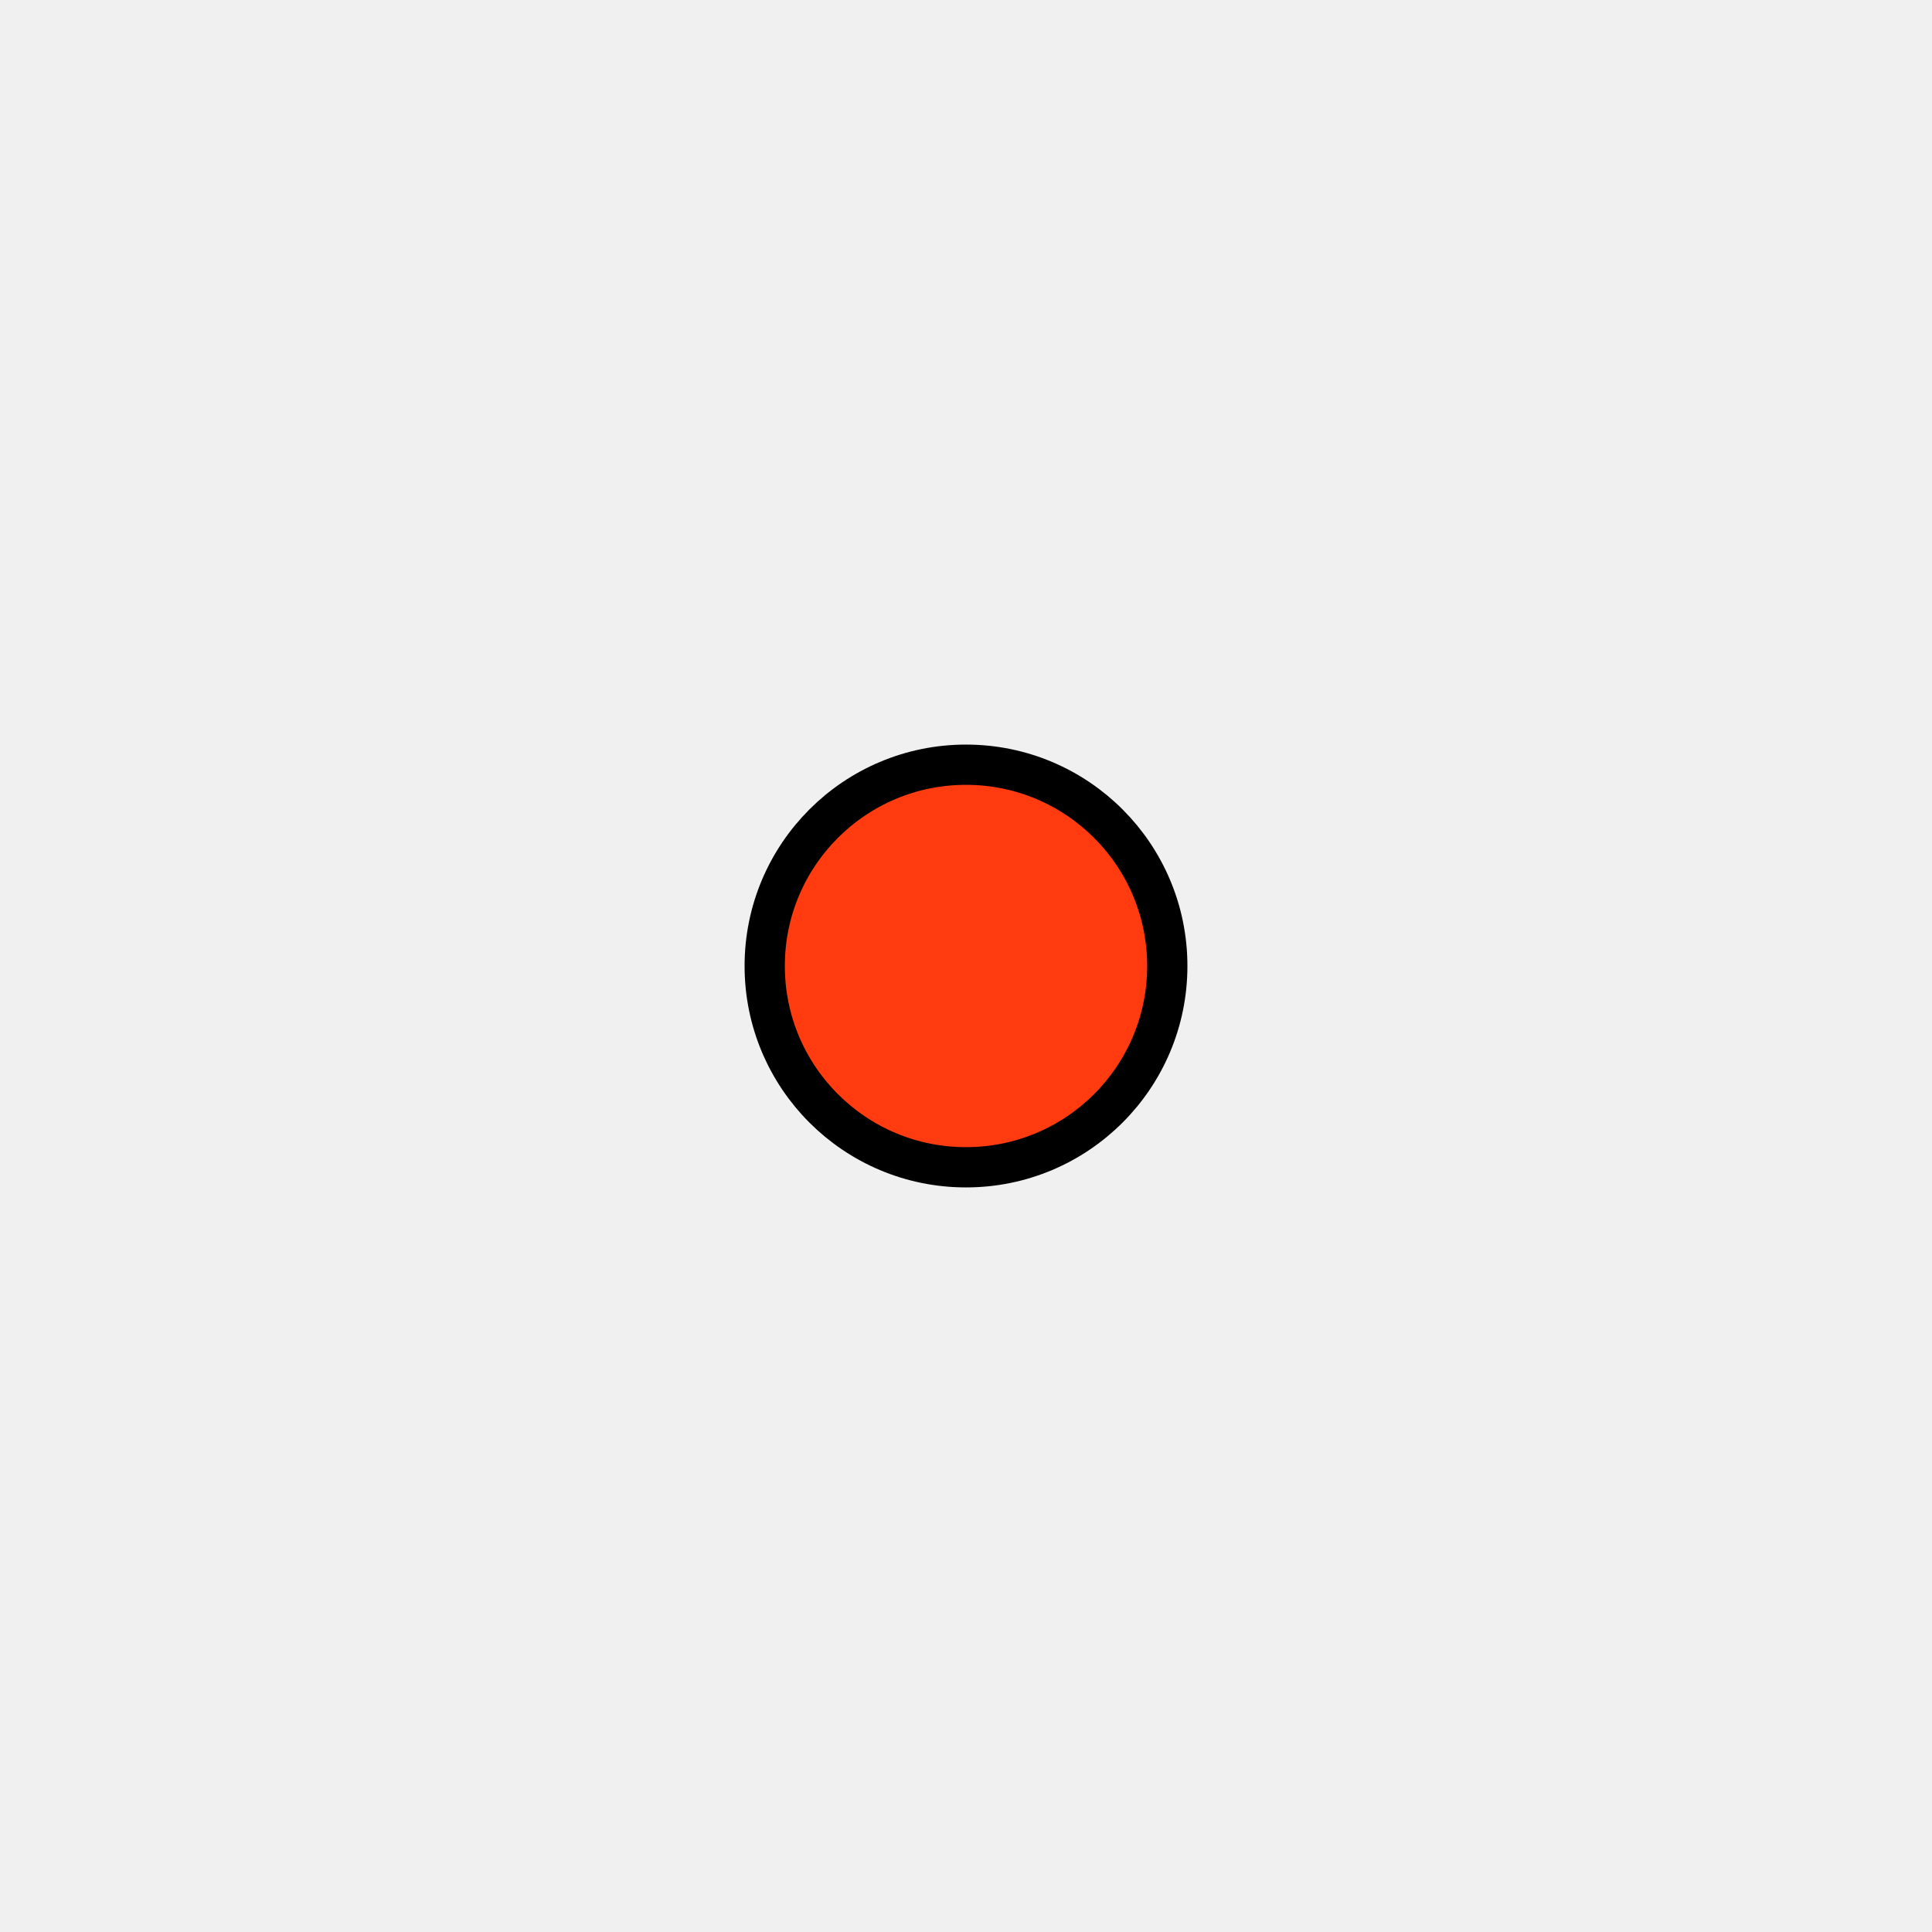
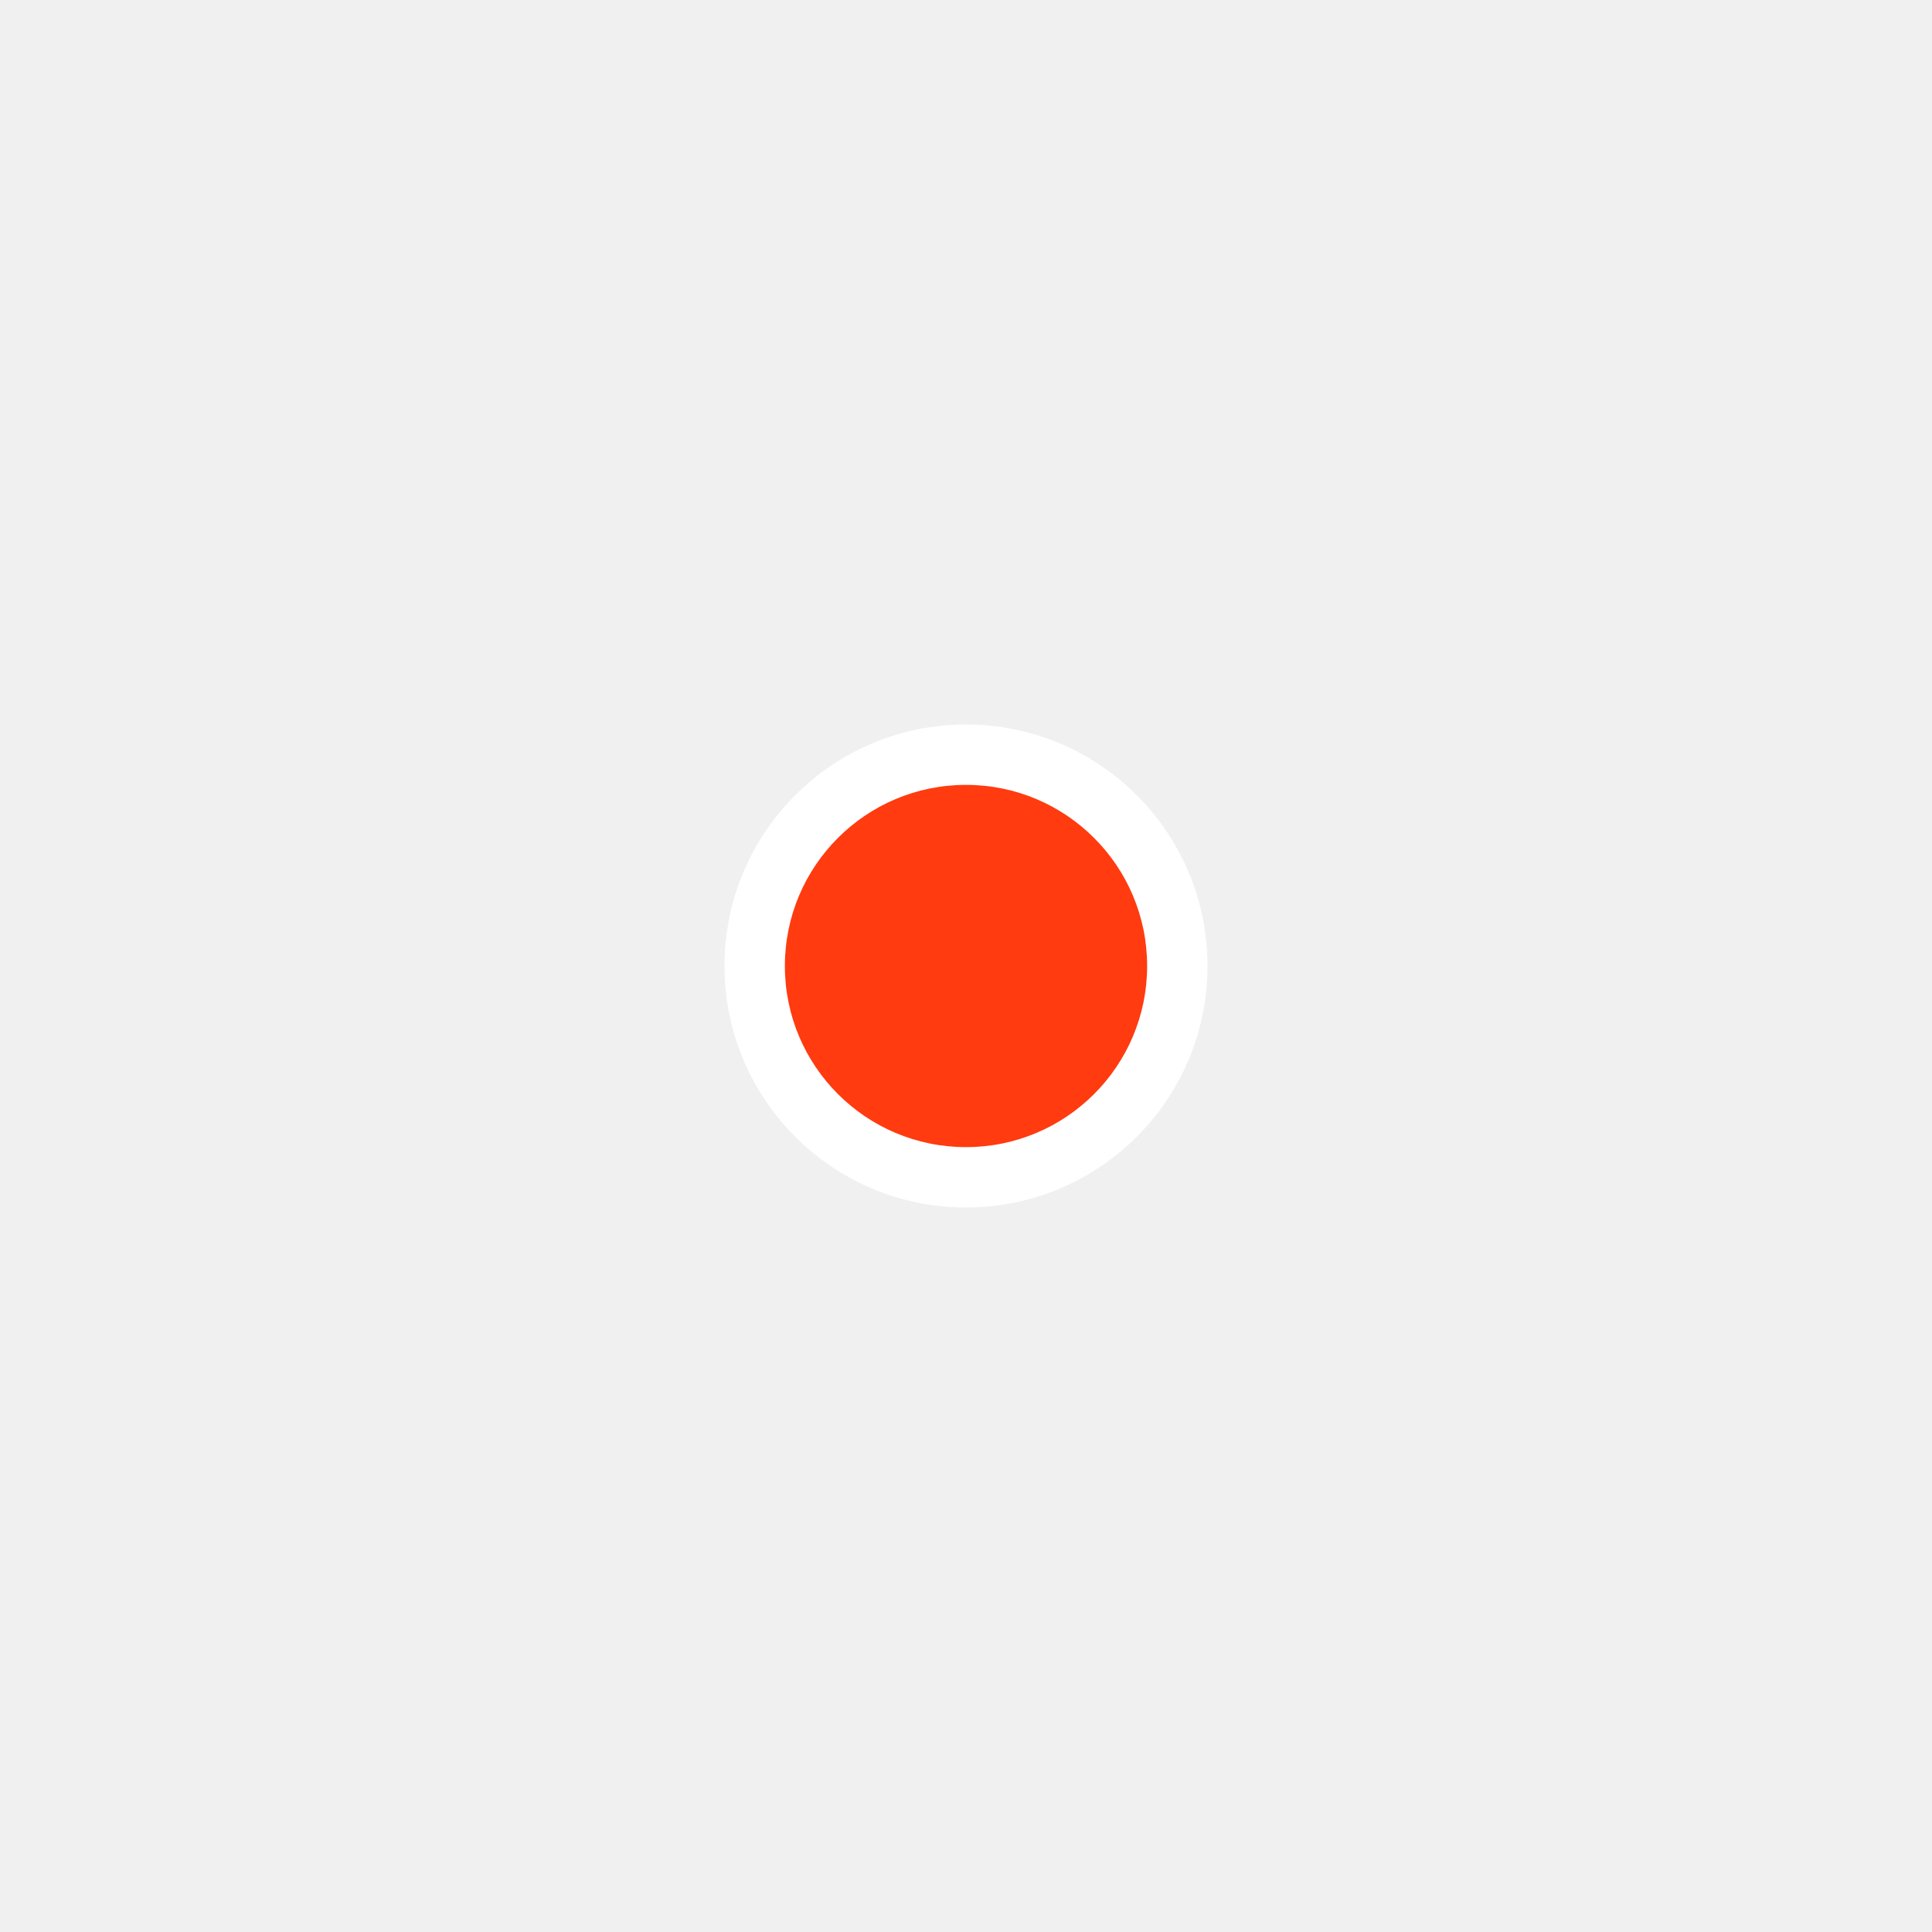
- <svg xmlns="http://www.w3.org/2000/svg" width="64px" height="64px" viewBox="0 0 64 64" version="1.1">
-   <g id="surface1">
-     <path style="fill-rule:nonzero;fill:rgb(100%,23.137%,5.882%);fill-opacity:1;stroke-width:1;stroke-linecap:butt;stroke-linejoin:miter;stroke:rgb(0%,0%,0%);stroke-opacity:1;stroke-miterlimit:4;" d="M 29.001 24 C 29.001 26.763 26.763 29.001 24 29.001 C 21.237 29.001 18.999 26.763 18.999 24 C 18.999 21.237 21.237 18.999 24 18.999 C 26.763 18.999 29.001 21.237 29.001 24 Z M 29.001 24 " transform="matrix(1.333333,0,0,1.333333,0,0)" />
-   </g>
+ <svg xmlns="http://www.w3.org/2000/svg" width="64" height="64" viewBox="0 0 64 64" fill="none">
+   <circle cx="8" cy="8" r="8" transform="matrix(1 0 0 -1 24 40)" fill="white" />
+   <circle cx="6" cy="6" r="6" transform="matrix(1 0 0 -1 26 38)" fill="#FF3B0F" />
</svg>
